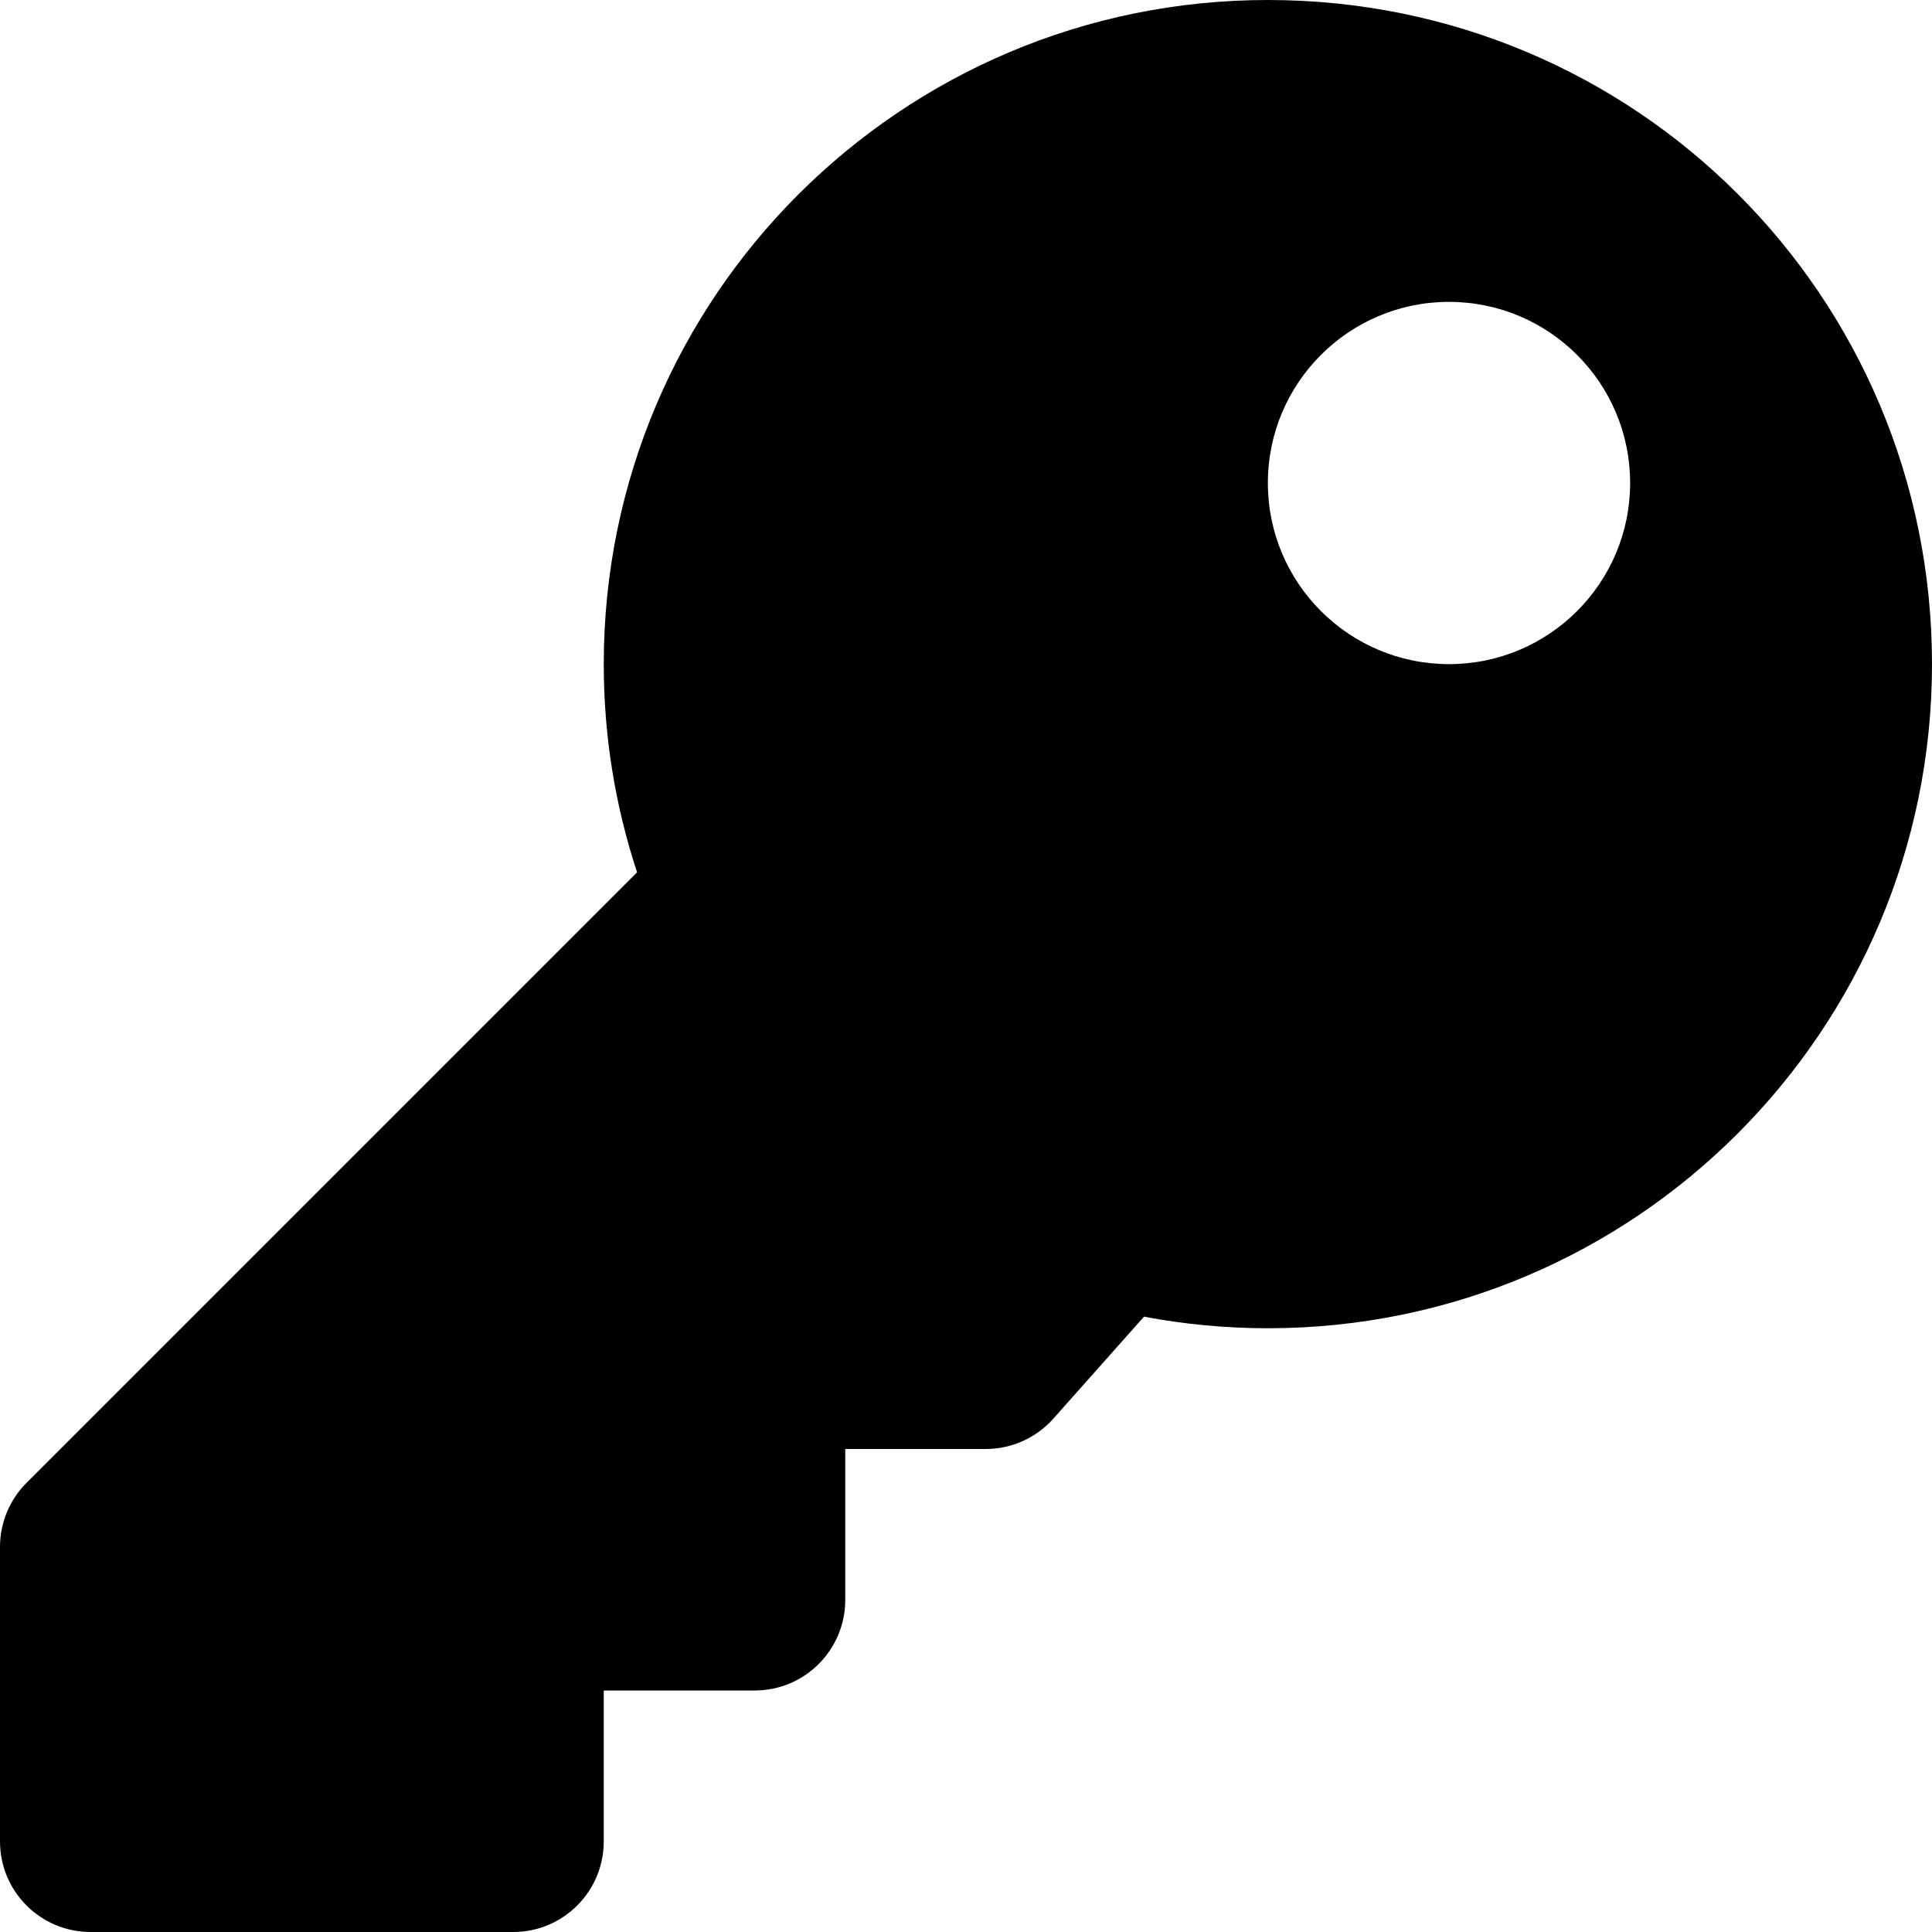
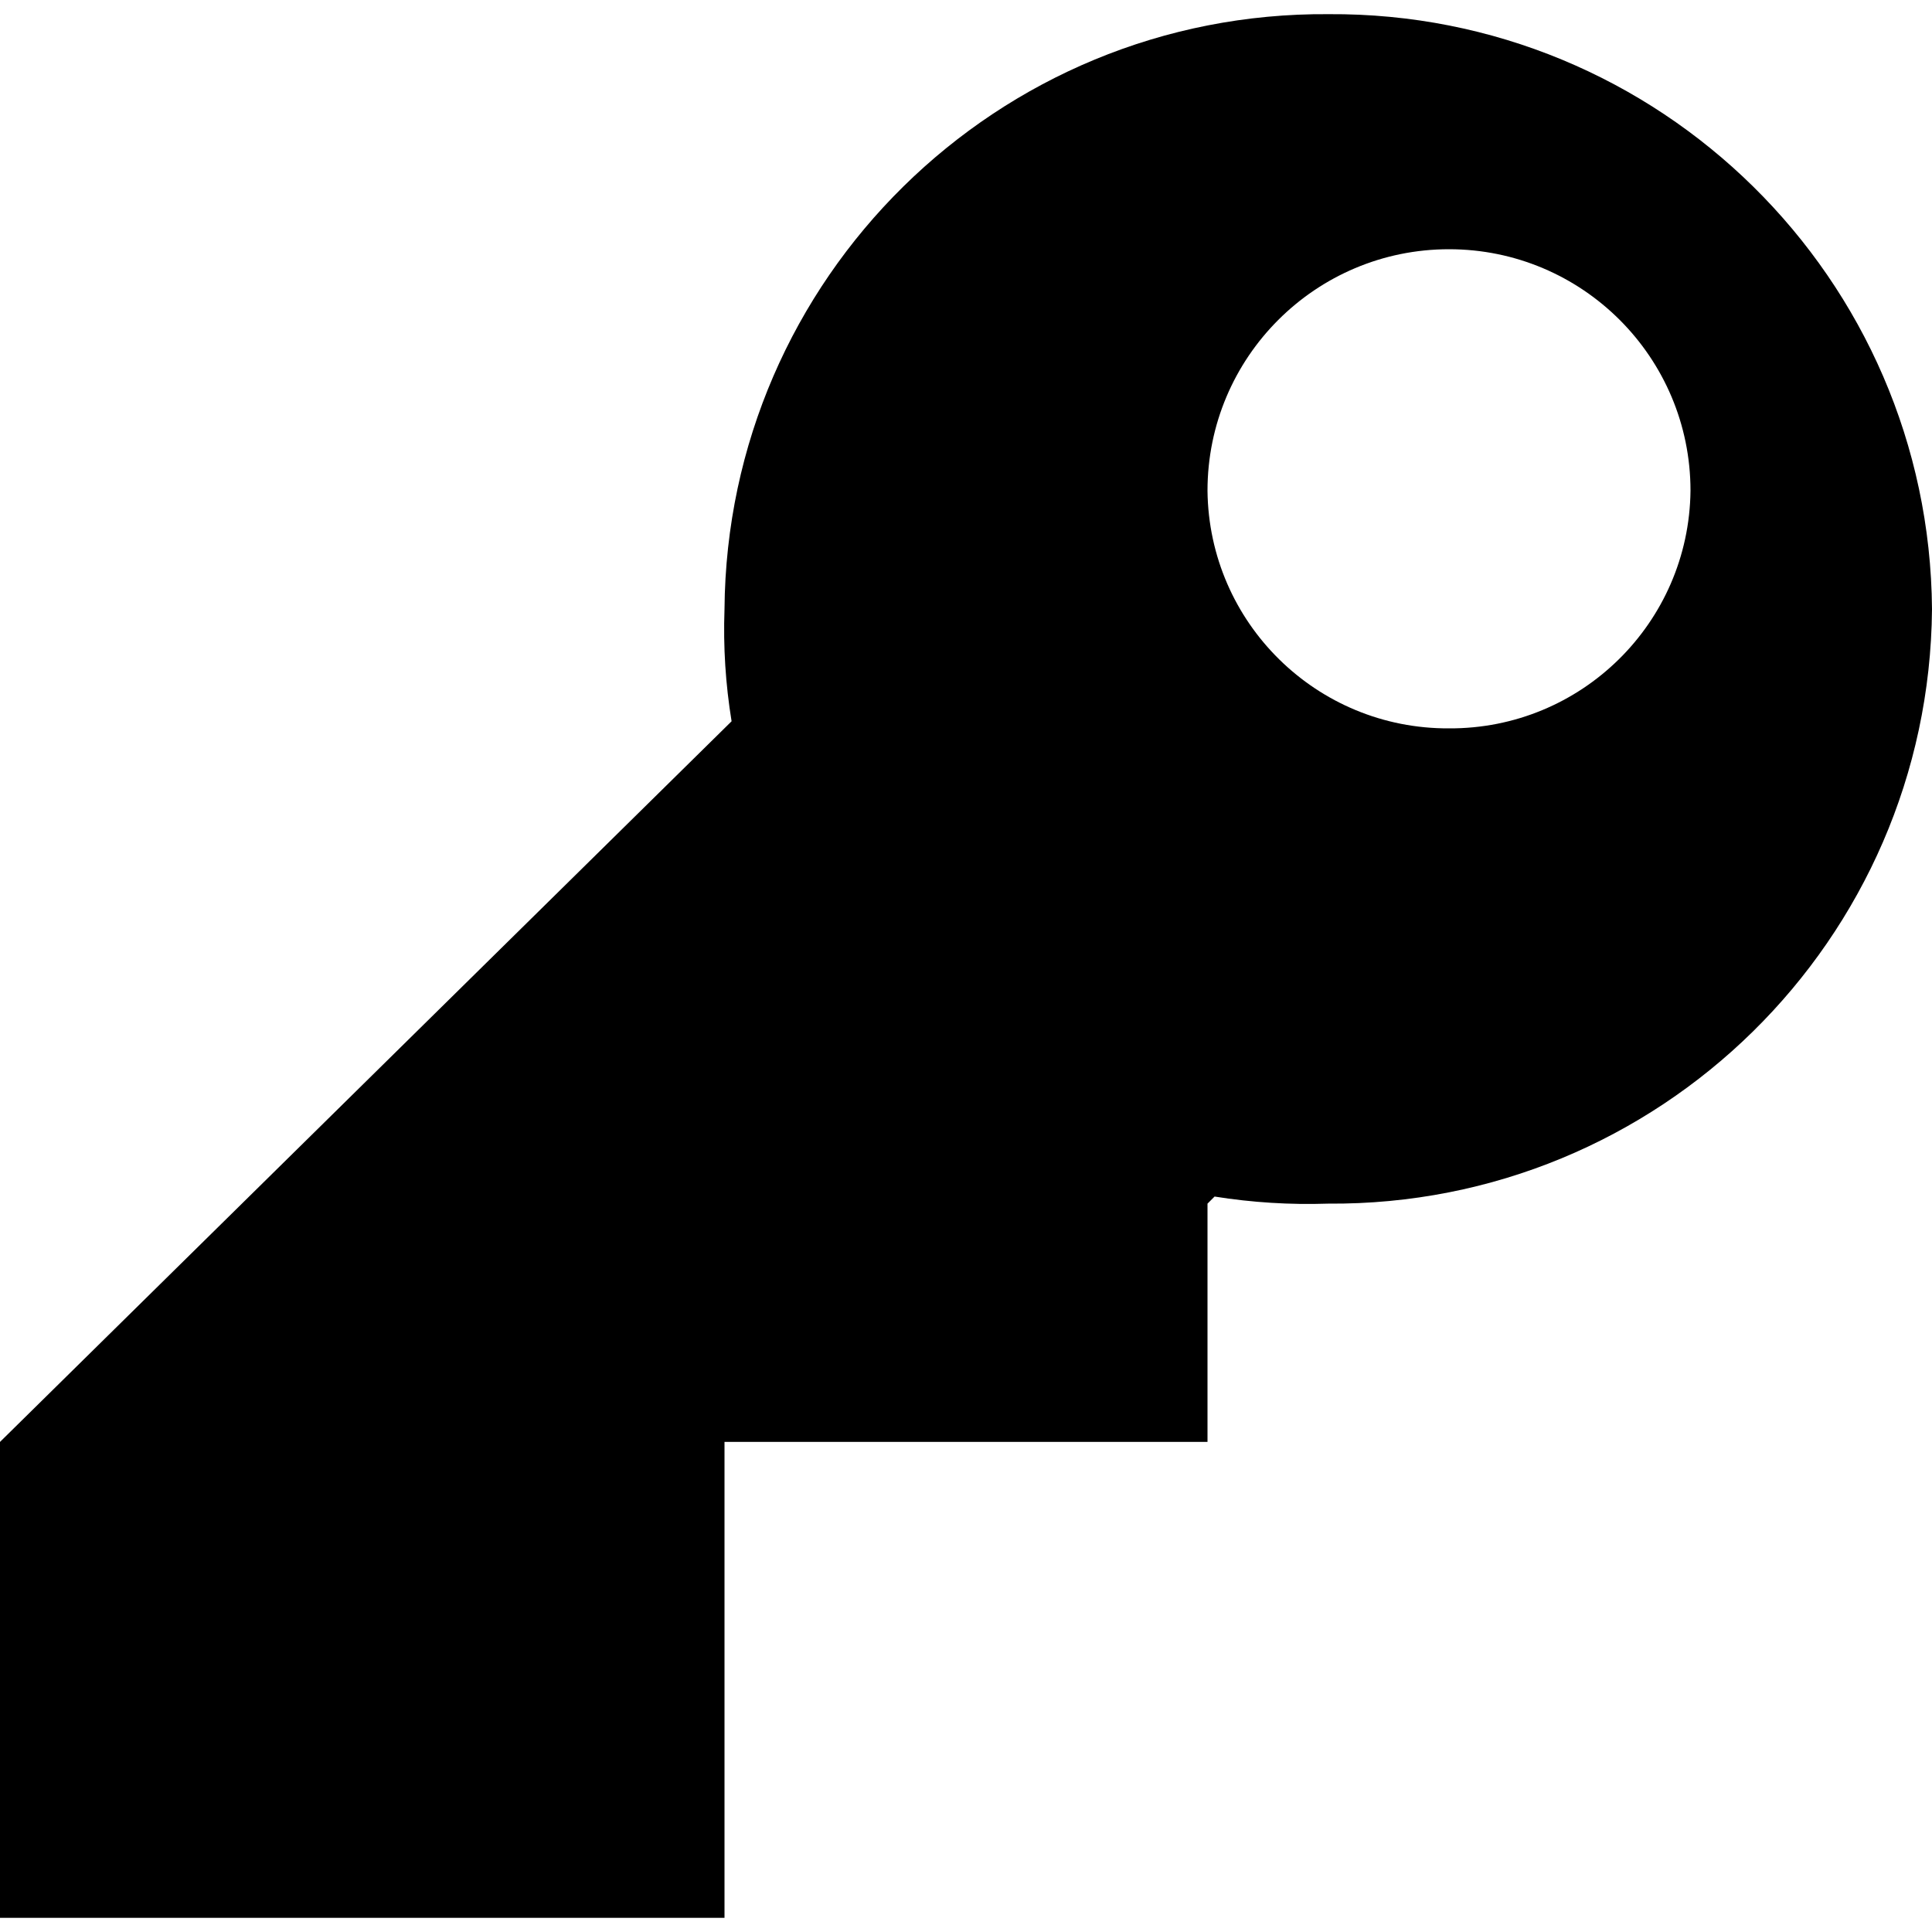
- <svg xmlns="http://www.w3.org/2000/svg" aria-hidden="true" role="img" viewBox="0 0 512 512">
-   <path d="M512 176.001C512 273.203 433.202 352 336 352c-11.22 0-22.19-1.062-32.827-3.069l-24.012 27.014A23.999 23.999 0 0 1 261.223 384H224v40c0 13.255-10.745 24-24 24h-40v40c0 13.255-10.745 24-24 24H24c-13.255 0-24-10.745-24-24v-78.059c0-6.365 2.529-12.47 7.029-16.971l161.802-161.802C163.108 213.814 160 195.271 160 176 160 78.798 238.797.001 335.999 0 433.488-.001 512 78.511 512 176.001zM336 128c0 26.51 21.49 48 48 48s48-21.49 48-48-21.49-48-48-48-48 21.49-48 48z" />
+ <svg xmlns="http://www.w3.org/2000/svg" id="Layer_1" data-name="Layer 1" viewBox="0 0 30 30">
+   <path d="M20.63.22a9.31,9.31,0,0,0-9.38,9.24,8.83,8.83,0,0,0,.11,1.74L0,22.39v7.39H11.25V22.39h7.5V18.69l.11-.11a9.22,9.22,0,0,0,1.76.11A9.31,9.31,0,0,0,30,9.46,9.31,9.31,0,0,0,20.63.22ZM22.5,11.31a3.73,3.73,0,0,1-3.75-3.69,3.75,3.75,0,0,1,7.5,0A3.73,3.73,0,0,1,22.5,11.31Z" />
</svg>
